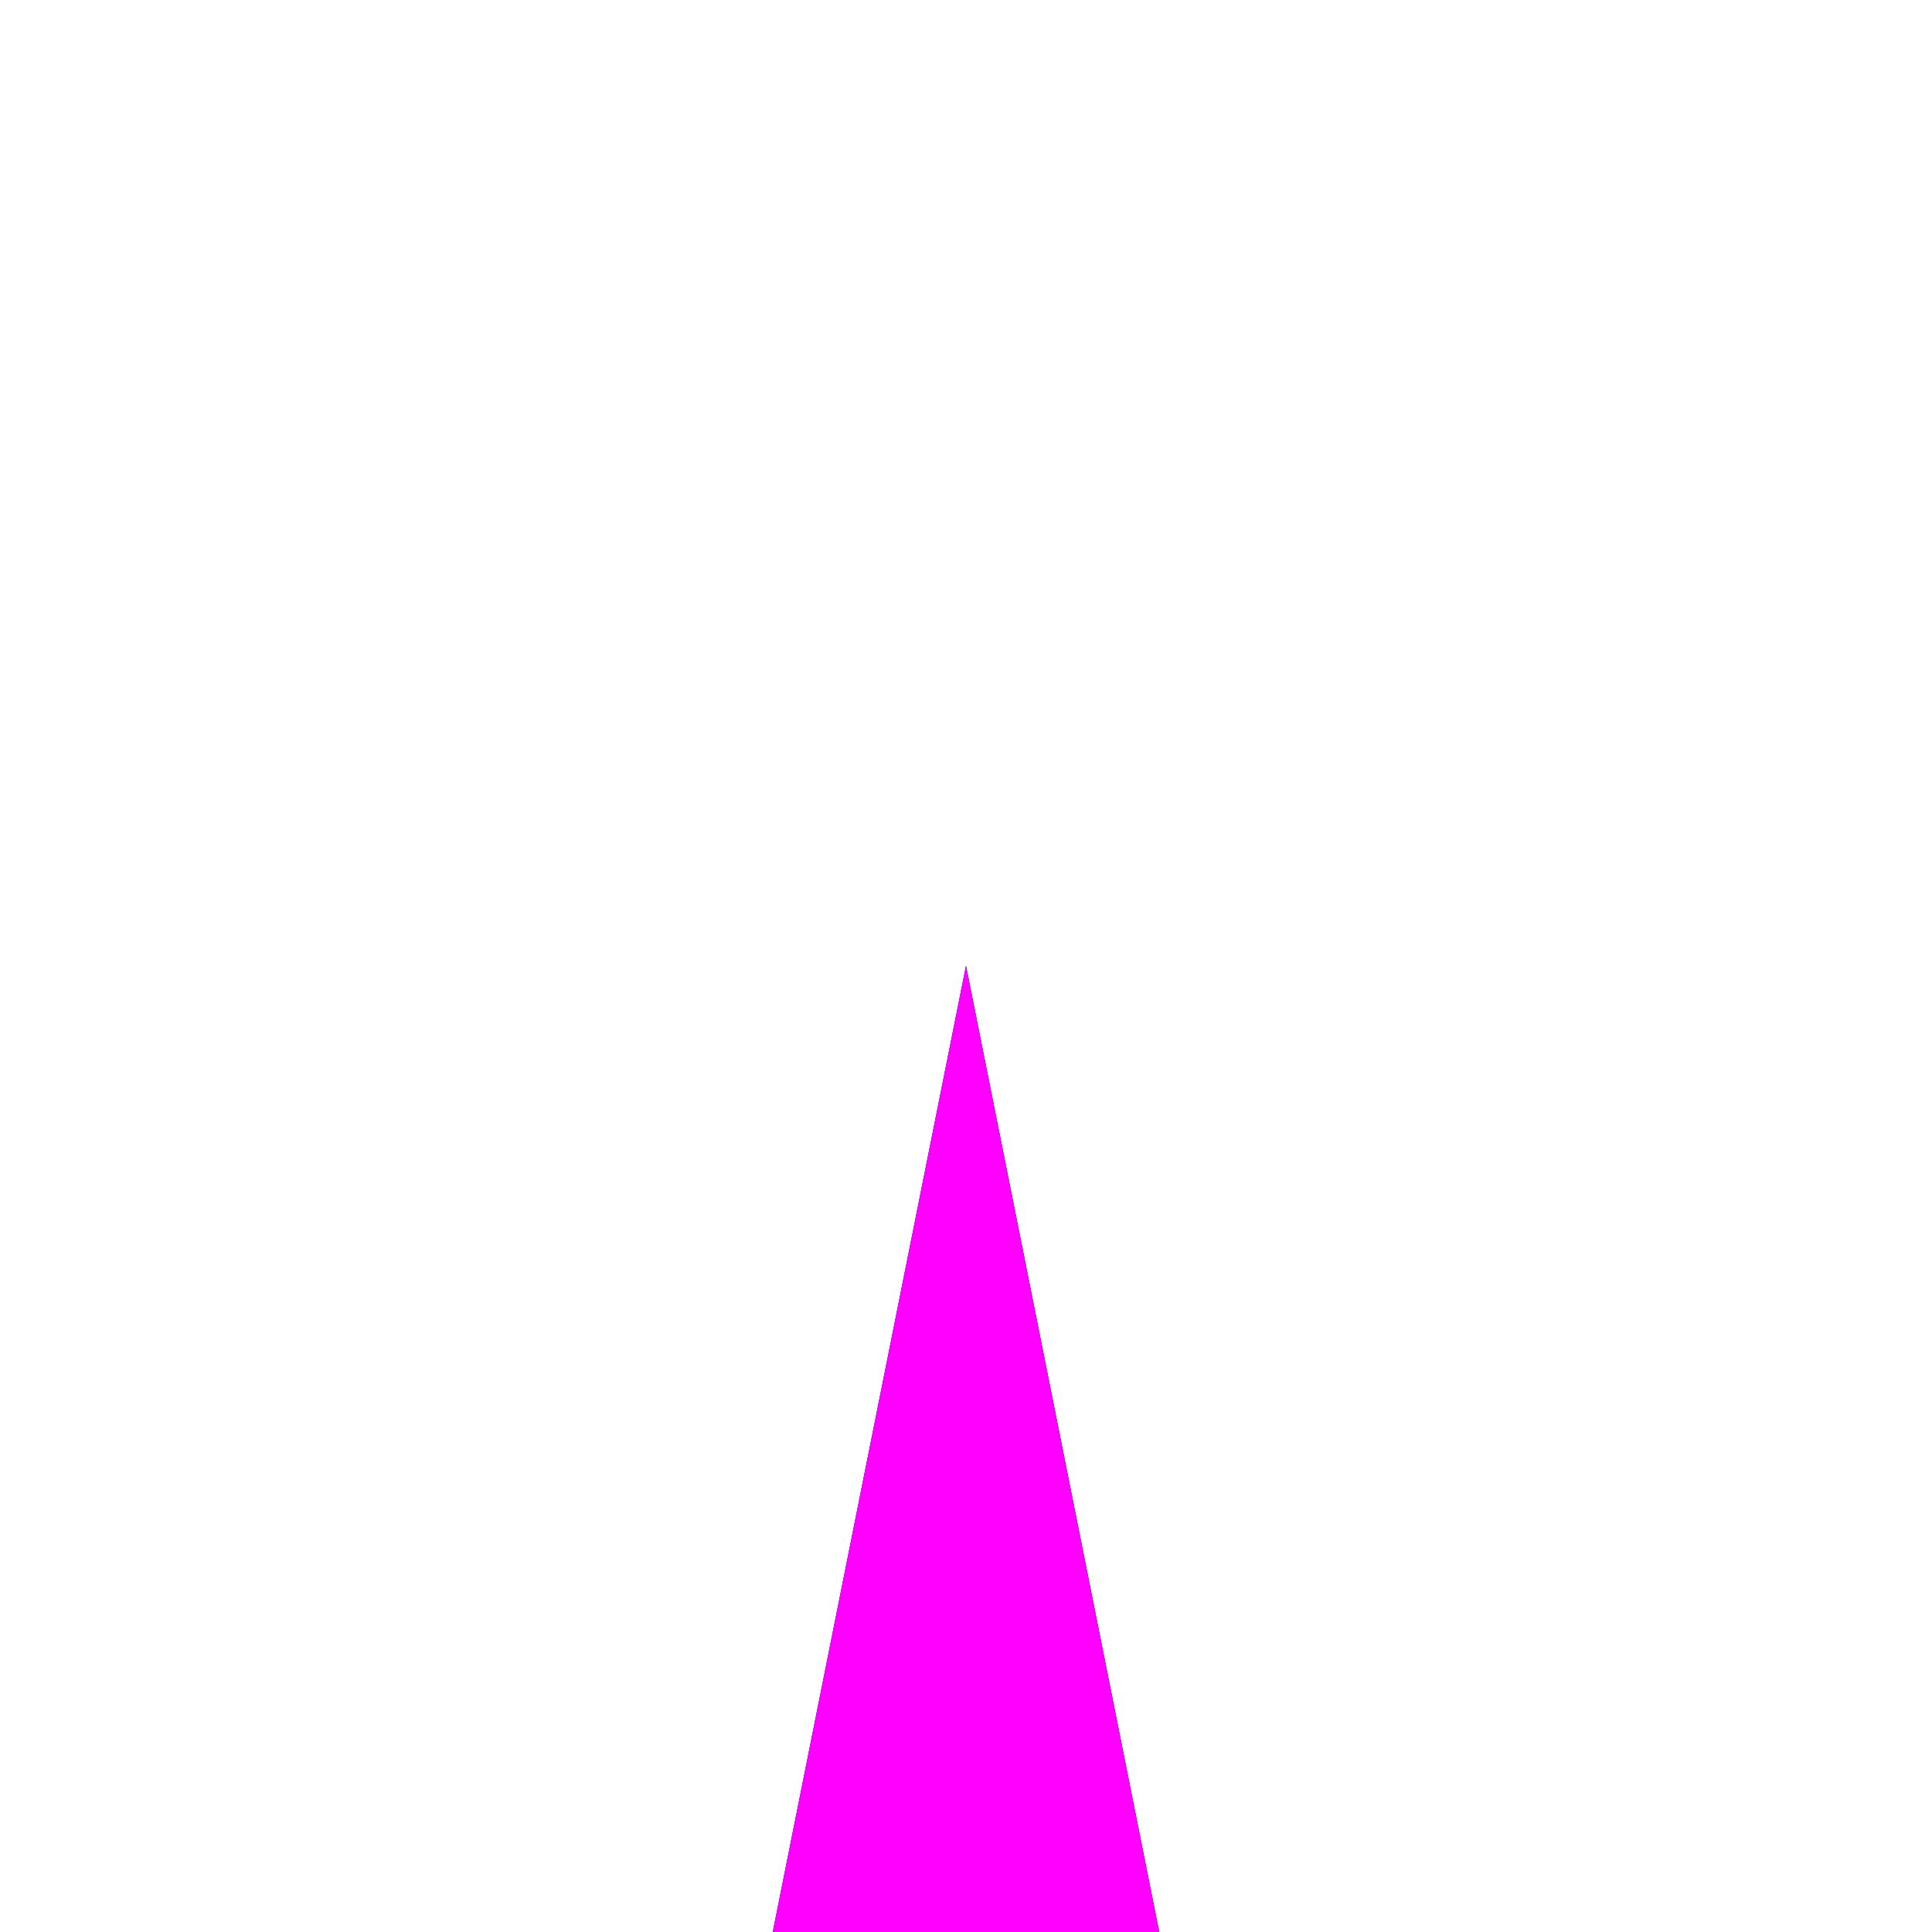
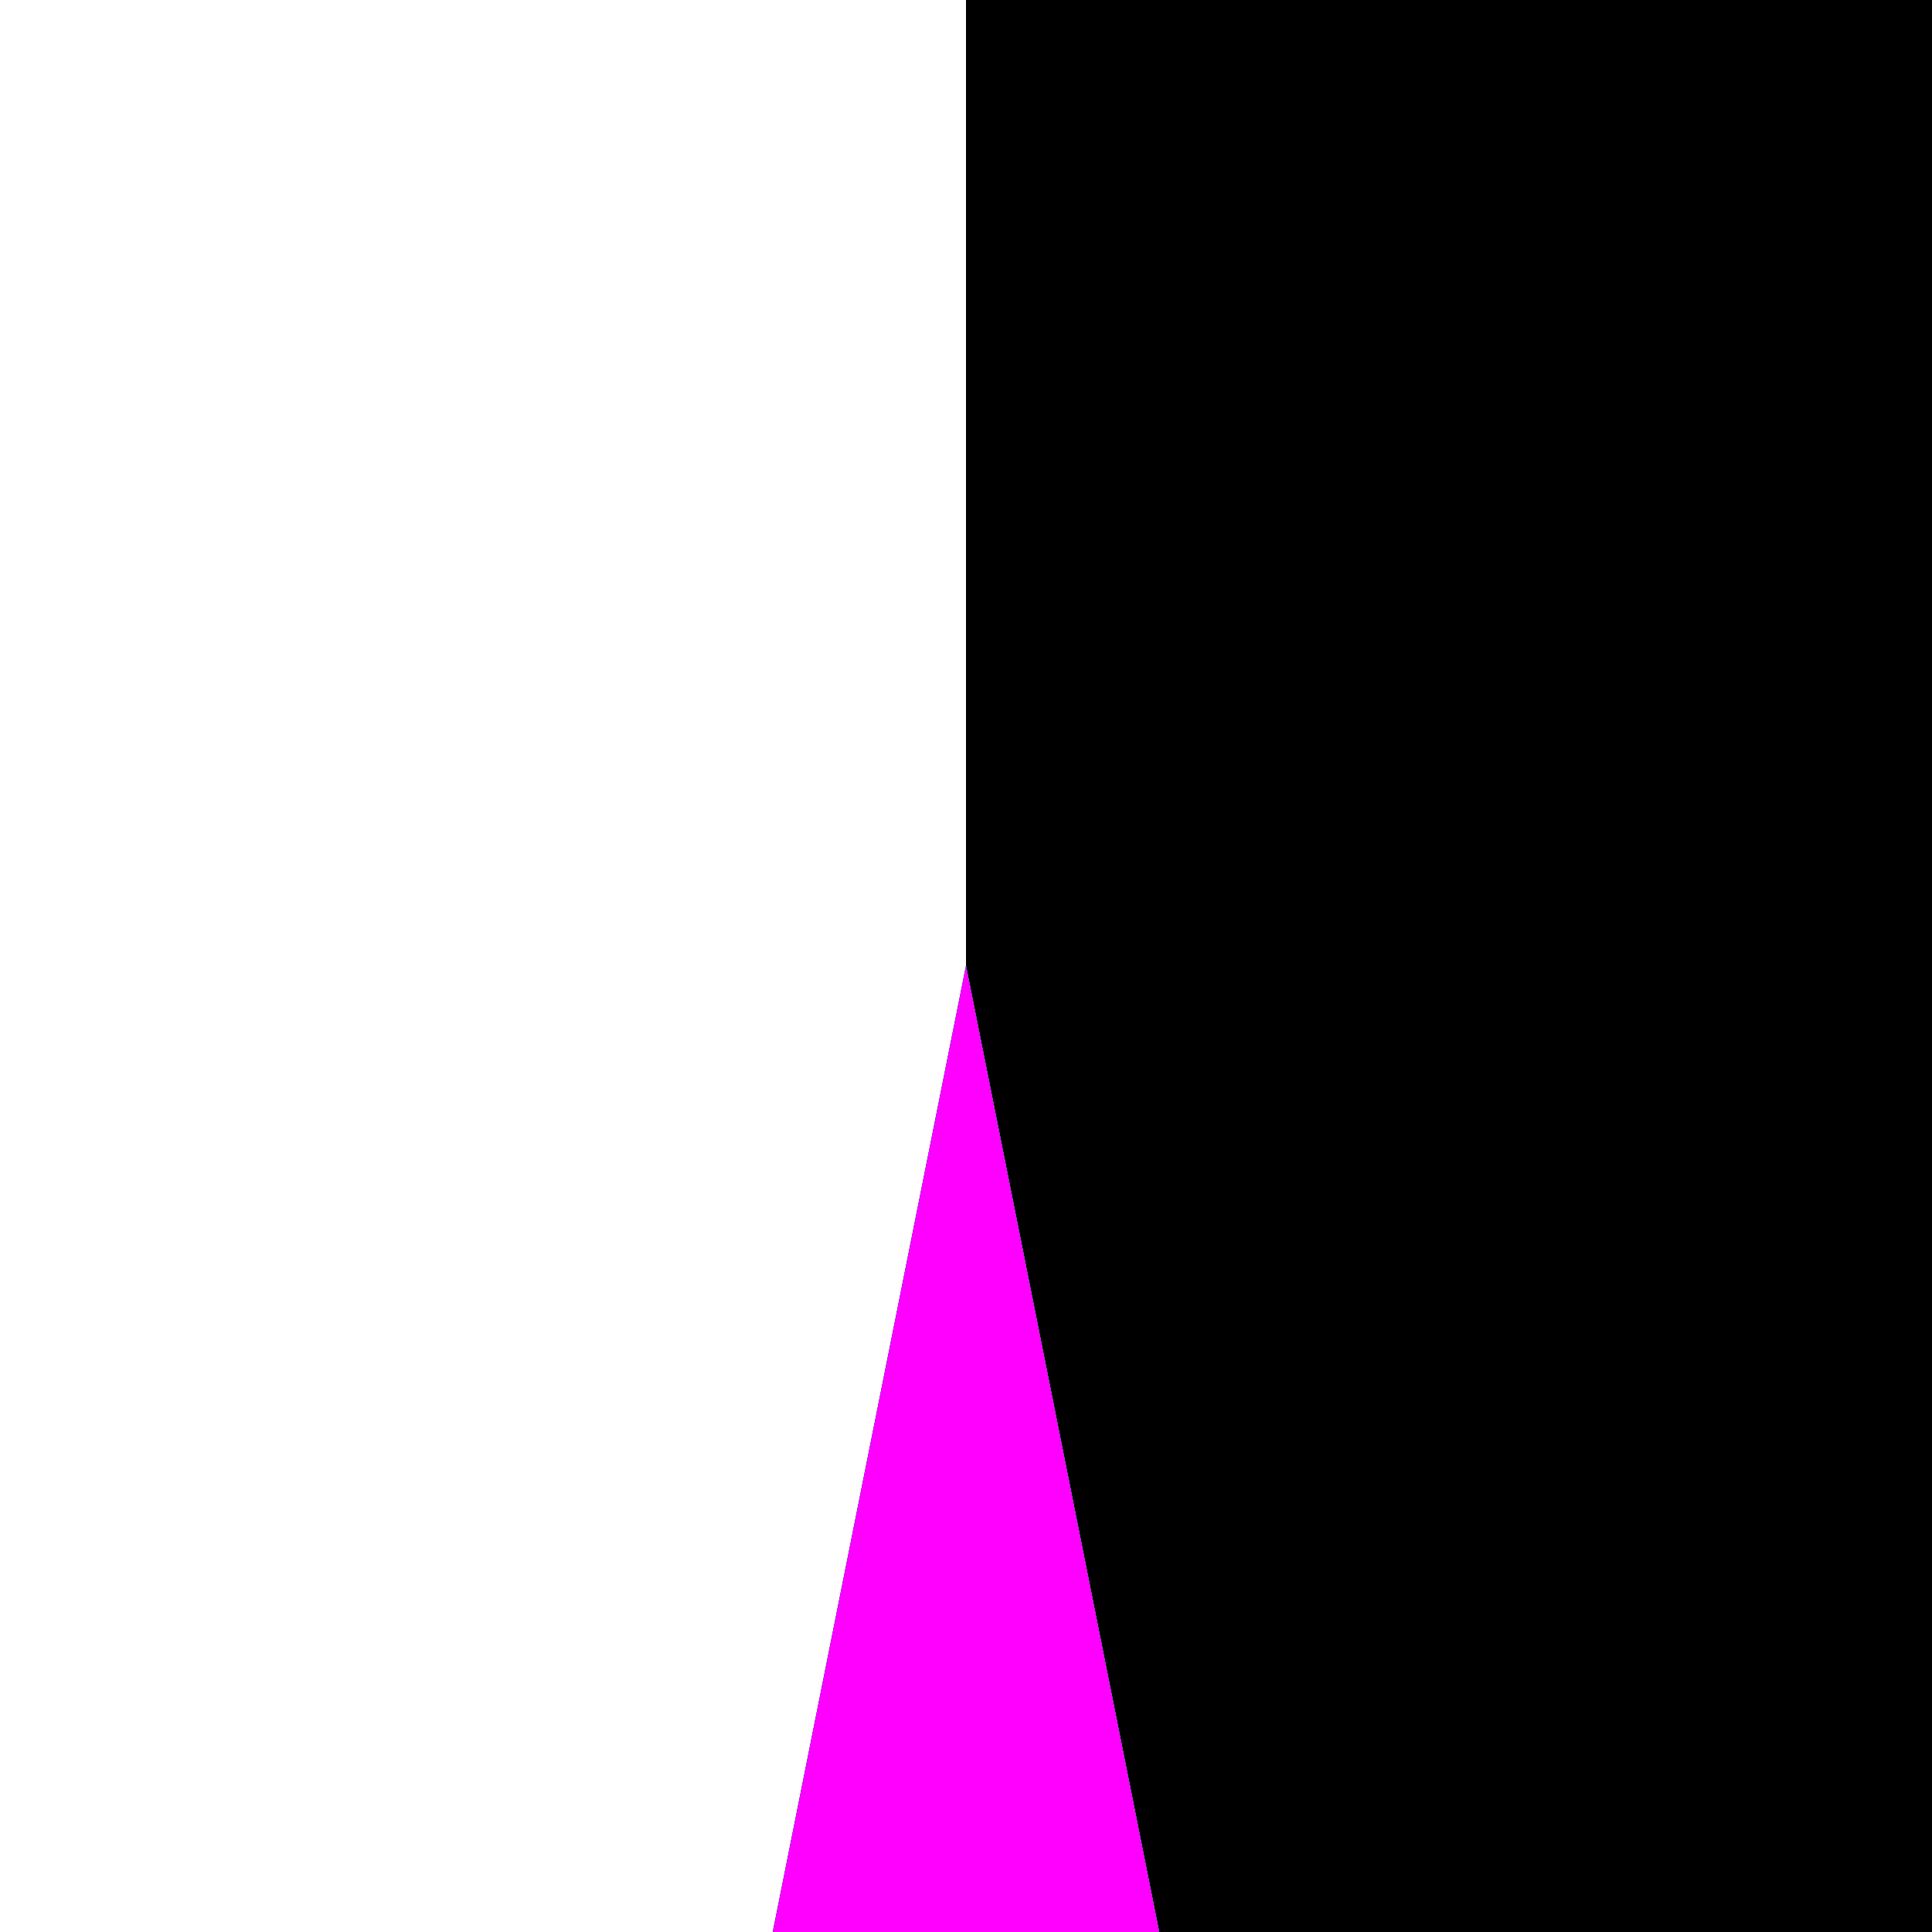
<svg xmlns="http://www.w3.org/2000/svg" id="documentation_icon" width="720" height="720" viewBox="-1 -1 2 2">
+   <path d="M 0,-5 0,5 5,5" style="fill:#000000;fill-opacity:1;stroke:none" />
  <path d="M 0,0 1,5 -1,5" style="fill:#ff0000;fill-opacity:1;stroke:none">
    <animateTransform attributeName="transform" attributeType="XML" type="rotate" from="0" to="360" dur="1s" repeatCount="indefinite" />
  </path>
  <path d="M 0,0 1,5 -1,5" style="fill:#ffff00;fill-opacity:1;stroke:none">
    <animateTransform attributeName="transform" attributeType="XML" type="rotate" from="0" to="360" dur="2s" repeatCount="indefinite" />
  </path>
  <path d="M 0,0 1,5 -1,5" style="fill:#00ff00;fill-opacity:1;stroke:none">
    <animateTransform attributeName="transform" attributeType="XML" type="rotate" from="0" to="360" dur="3s" repeatCount="indefinite" />
  </path>
  <path d="M 0,0 1,5 -1,5" style="fill:#00ffff;fill-opacity:1;stroke:none">
    <animateTransform attributeName="transform" attributeType="XML" type="rotate" from="0" to="360" dur="4s" repeatCount="indefinite" />
  </path>
  <path d="M 0,0 1,5 -1,5" style="fill:#0000ff;fill-opacity:1;stroke:none">
    <animateTransform attributeName="transform" attributeType="XML" type="rotate" from="0" to="360" dur="5s" repeatCount="indefinite" />
  </path>
  <path d="M 0,0 1,5 -1,5" style="fill:#ff00ff;fill-opacity:1;stroke:none">
    <animateTransform attributeName="transform" attributeType="XML" type="rotate" from="0" to="360" dur="6s" repeatCount="indefinite" />
  </path>
</svg>
